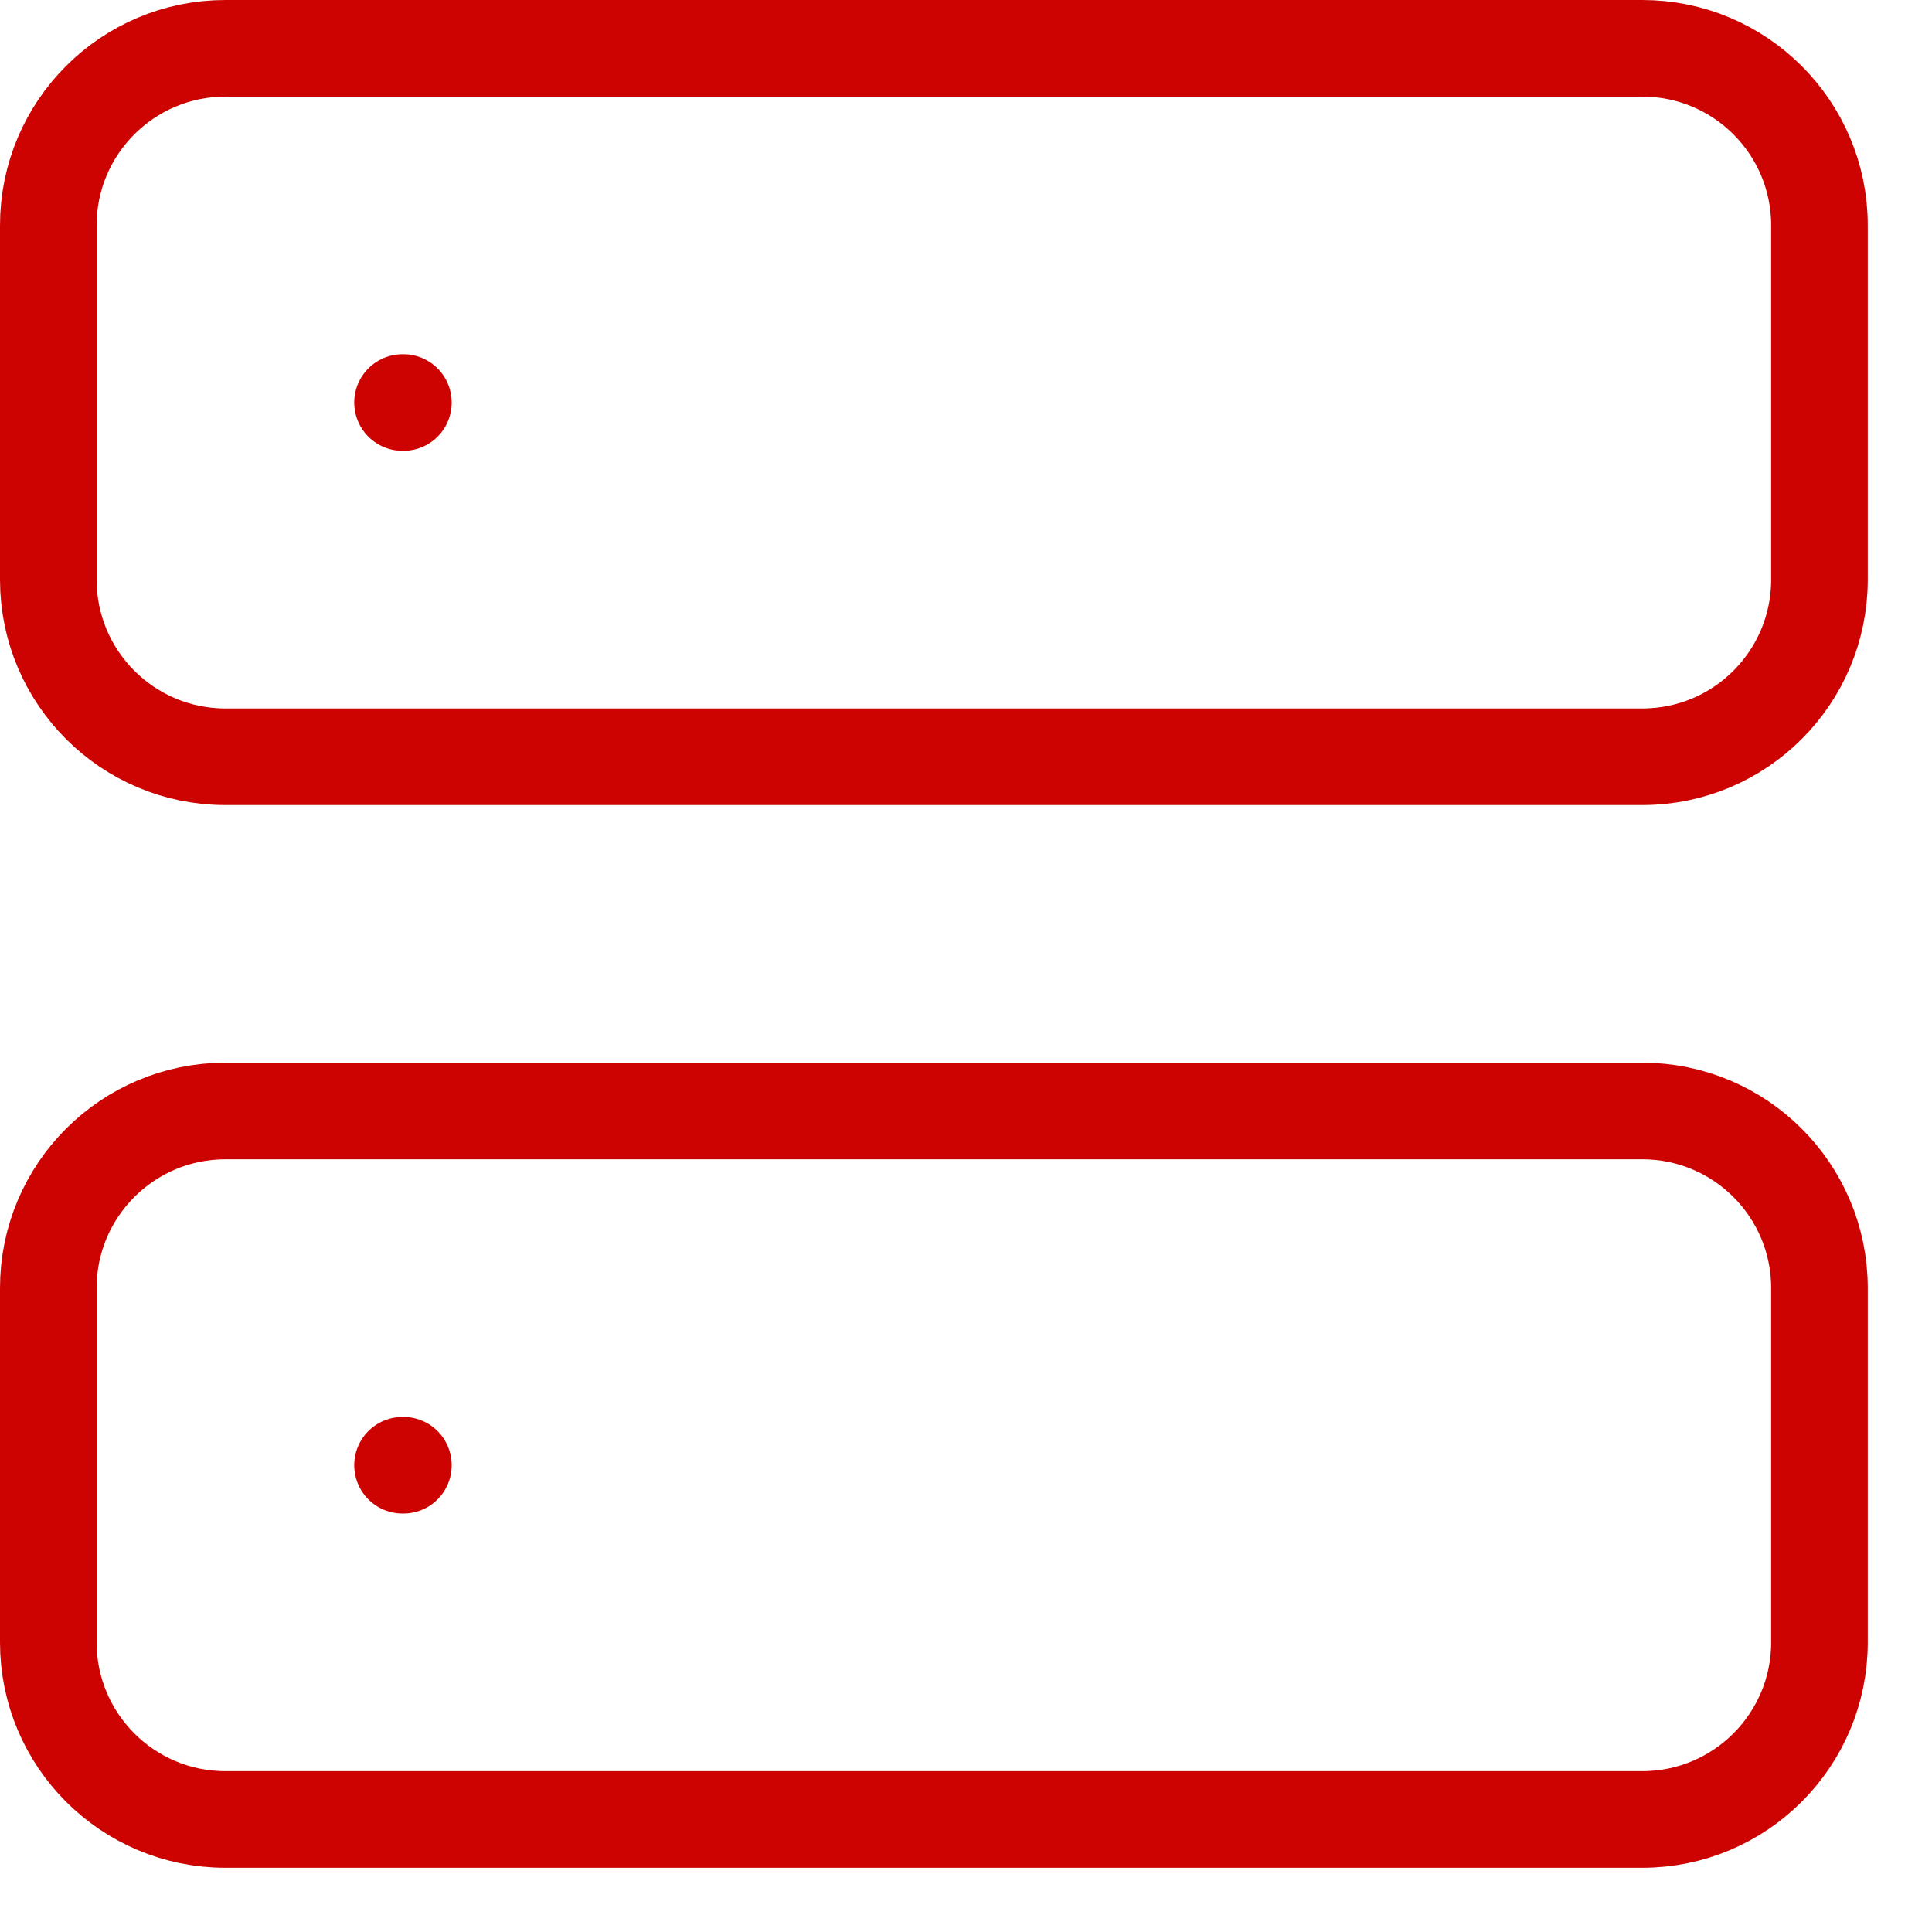
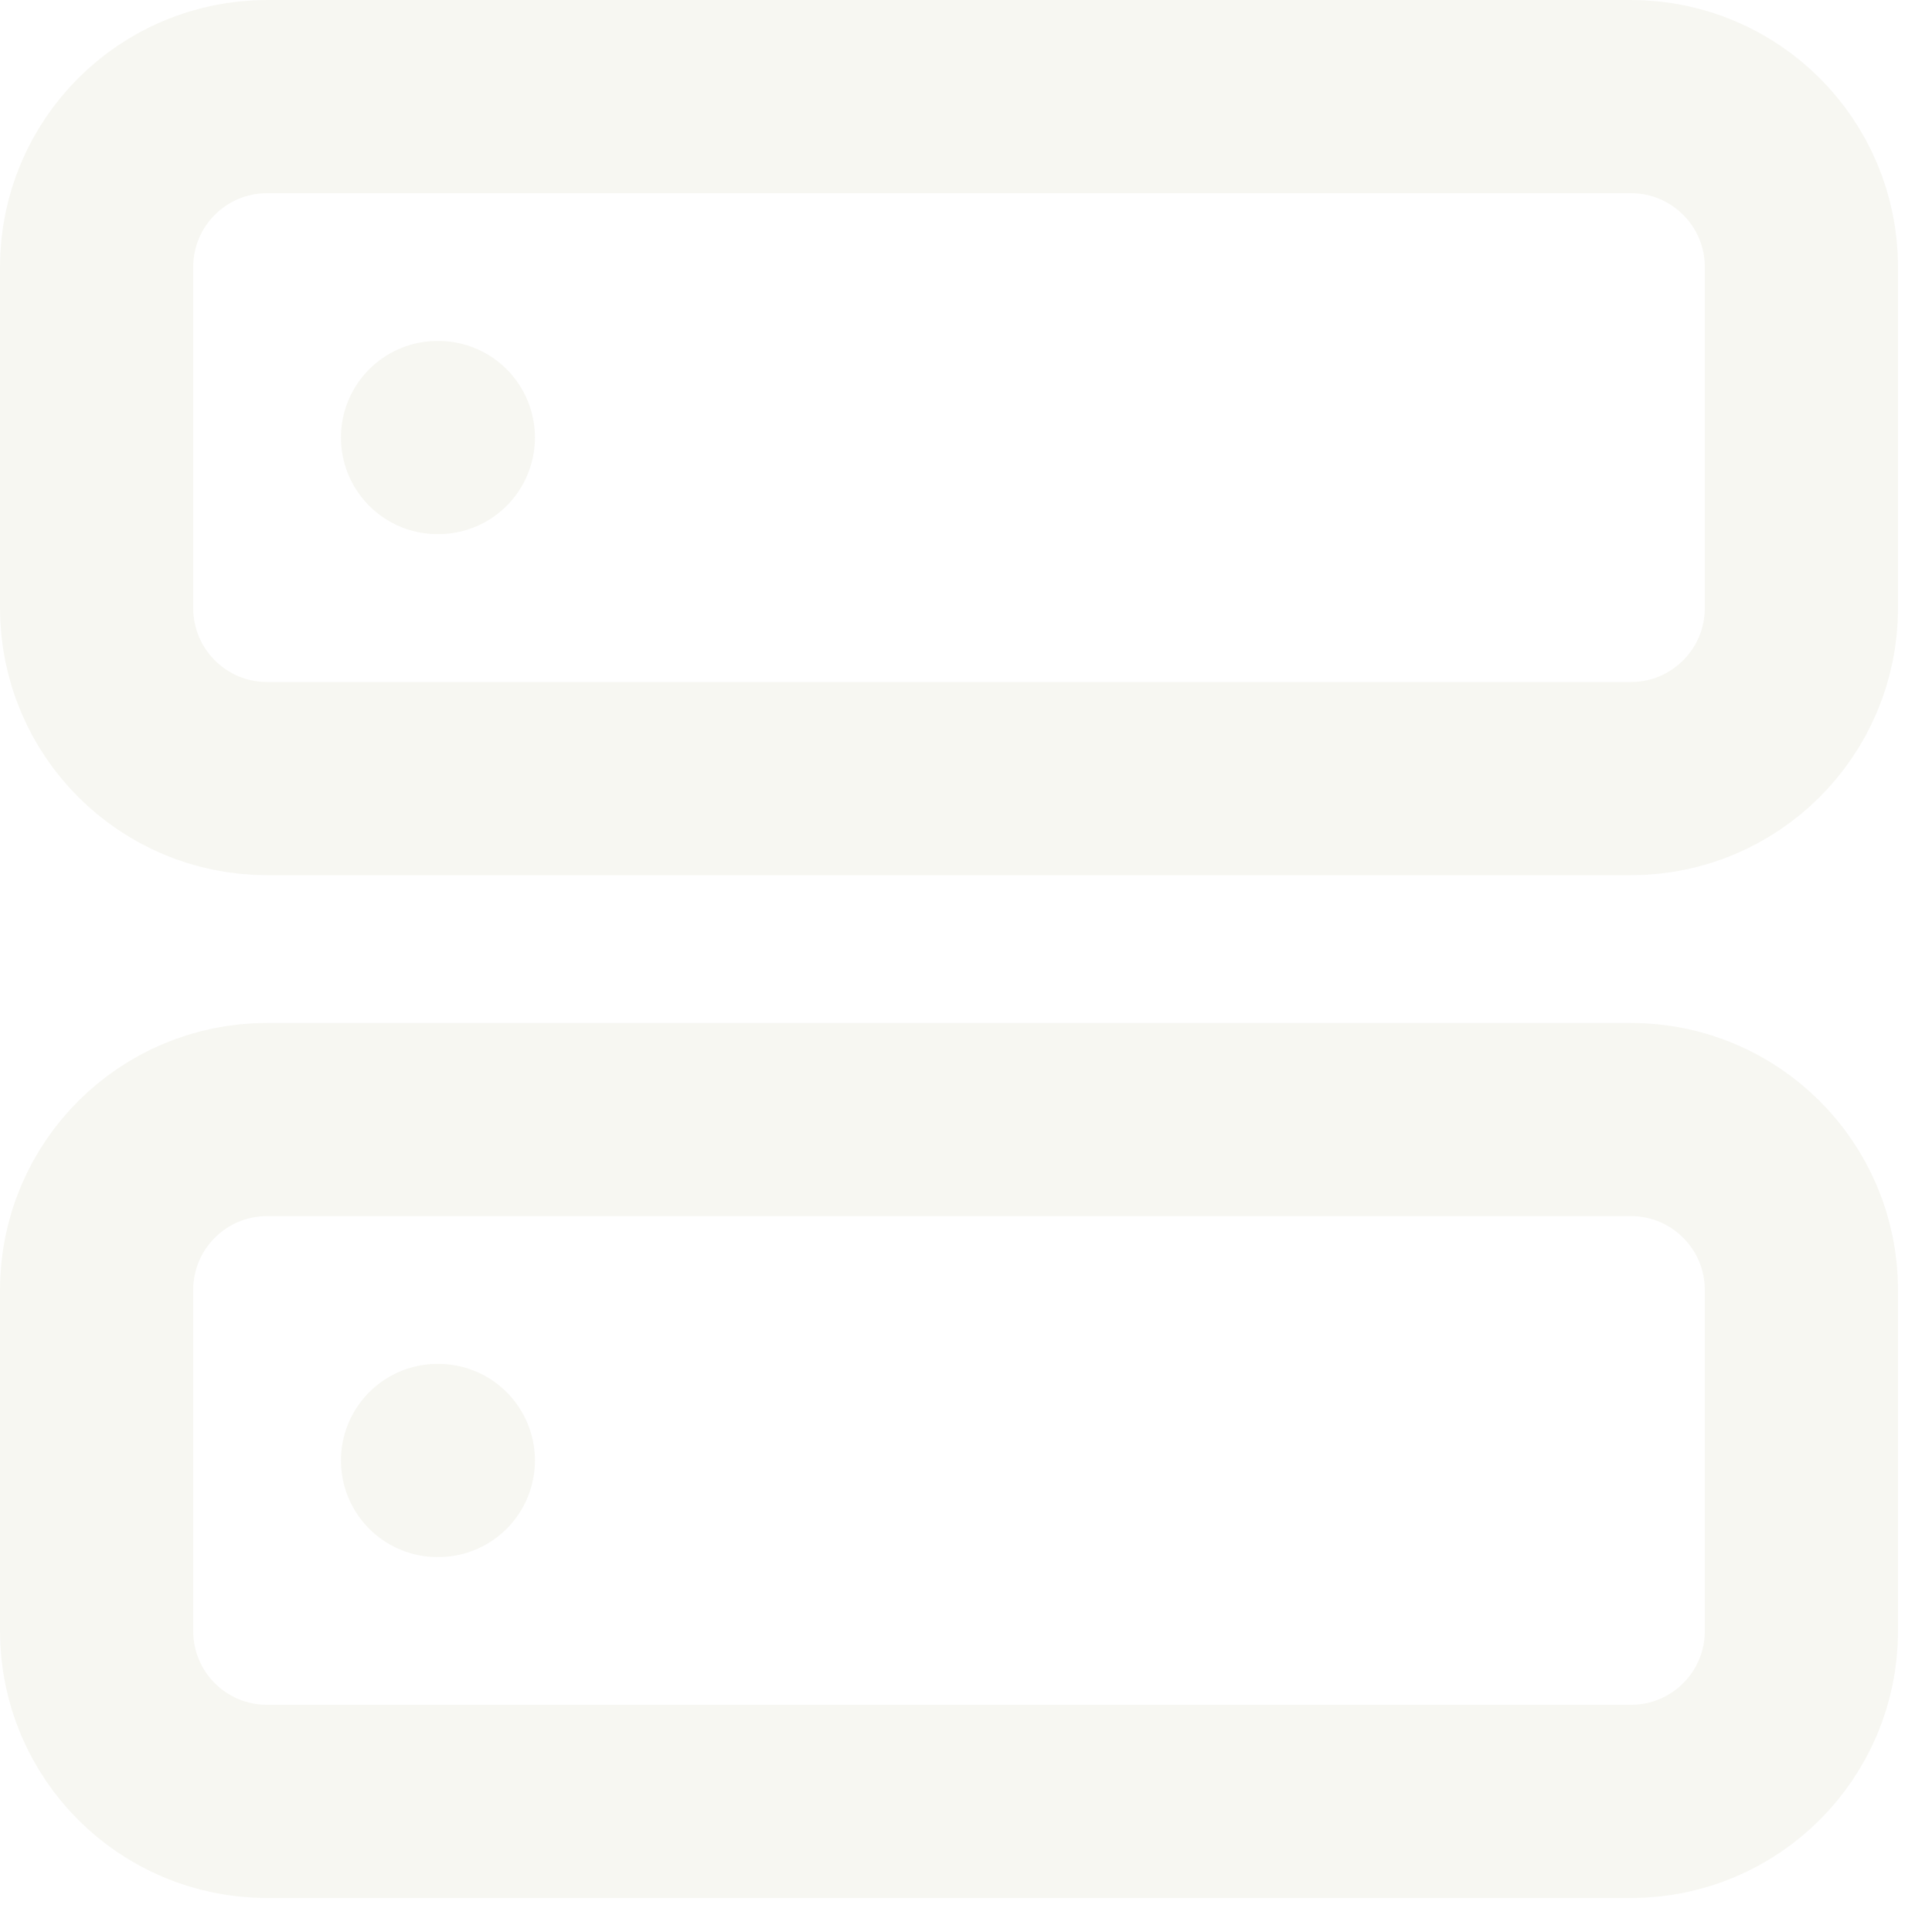
- <svg xmlns="http://www.w3.org/2000/svg" width="20" height="20" viewBox="0 0 20 20" fill="none">
-   <path d="M4.167 4.167H4.176M4.167 15.168H4.176M2.333 0.5H17.001C18.014 0.5 18.835 1.321 18.835 2.333V6C18.835 7.013 18.014 7.834 17.001 7.834H2.333C1.321 7.834 0.5 7.013 0.5 6V2.333C0.5 1.321 1.321 0.5 2.333 0.5ZM2.333 11.501H17.001C18.014 11.501 18.835 12.322 18.835 13.334V17.001C18.835 18.014 18.014 18.835 17.001 18.835H2.333C1.321 18.835 0.5 18.014 0.5 17.001V13.334C0.5 12.322 1.321 11.501 2.333 11.501Z" stroke="#CC0301" stroke-linecap="round" />
+ <svg xmlns="http://www.w3.org/2000/svg" width="17" height="17" viewBox="0 0 17 17" fill="none">
+   <path d="M3.85 3.85H3.857M3.85 12.851H3.857M2.35 0.85H14.351C15.179 0.85 15.851 1.522 15.851 2.35V5.35C15.851 6.179 15.179 6.851 14.351 6.851H2.35C1.521 6.851 0.85 6.179 0.85 5.35V2.35C0.85 1.522 1.521 0.85 2.35 0.85ZM2.35 9.851H14.351C15.179 9.851 15.851 10.522 15.851 11.351V14.351C15.851 15.18 15.179 15.851 14.351 15.851H2.35C1.521 15.851 0.85 15.18 0.85 14.351V11.351C0.85 10.522 1.521 9.851 2.35 9.851Z" stroke="#F7F7F2" stroke-width="1.7" stroke-linecap="round" />
</svg>
